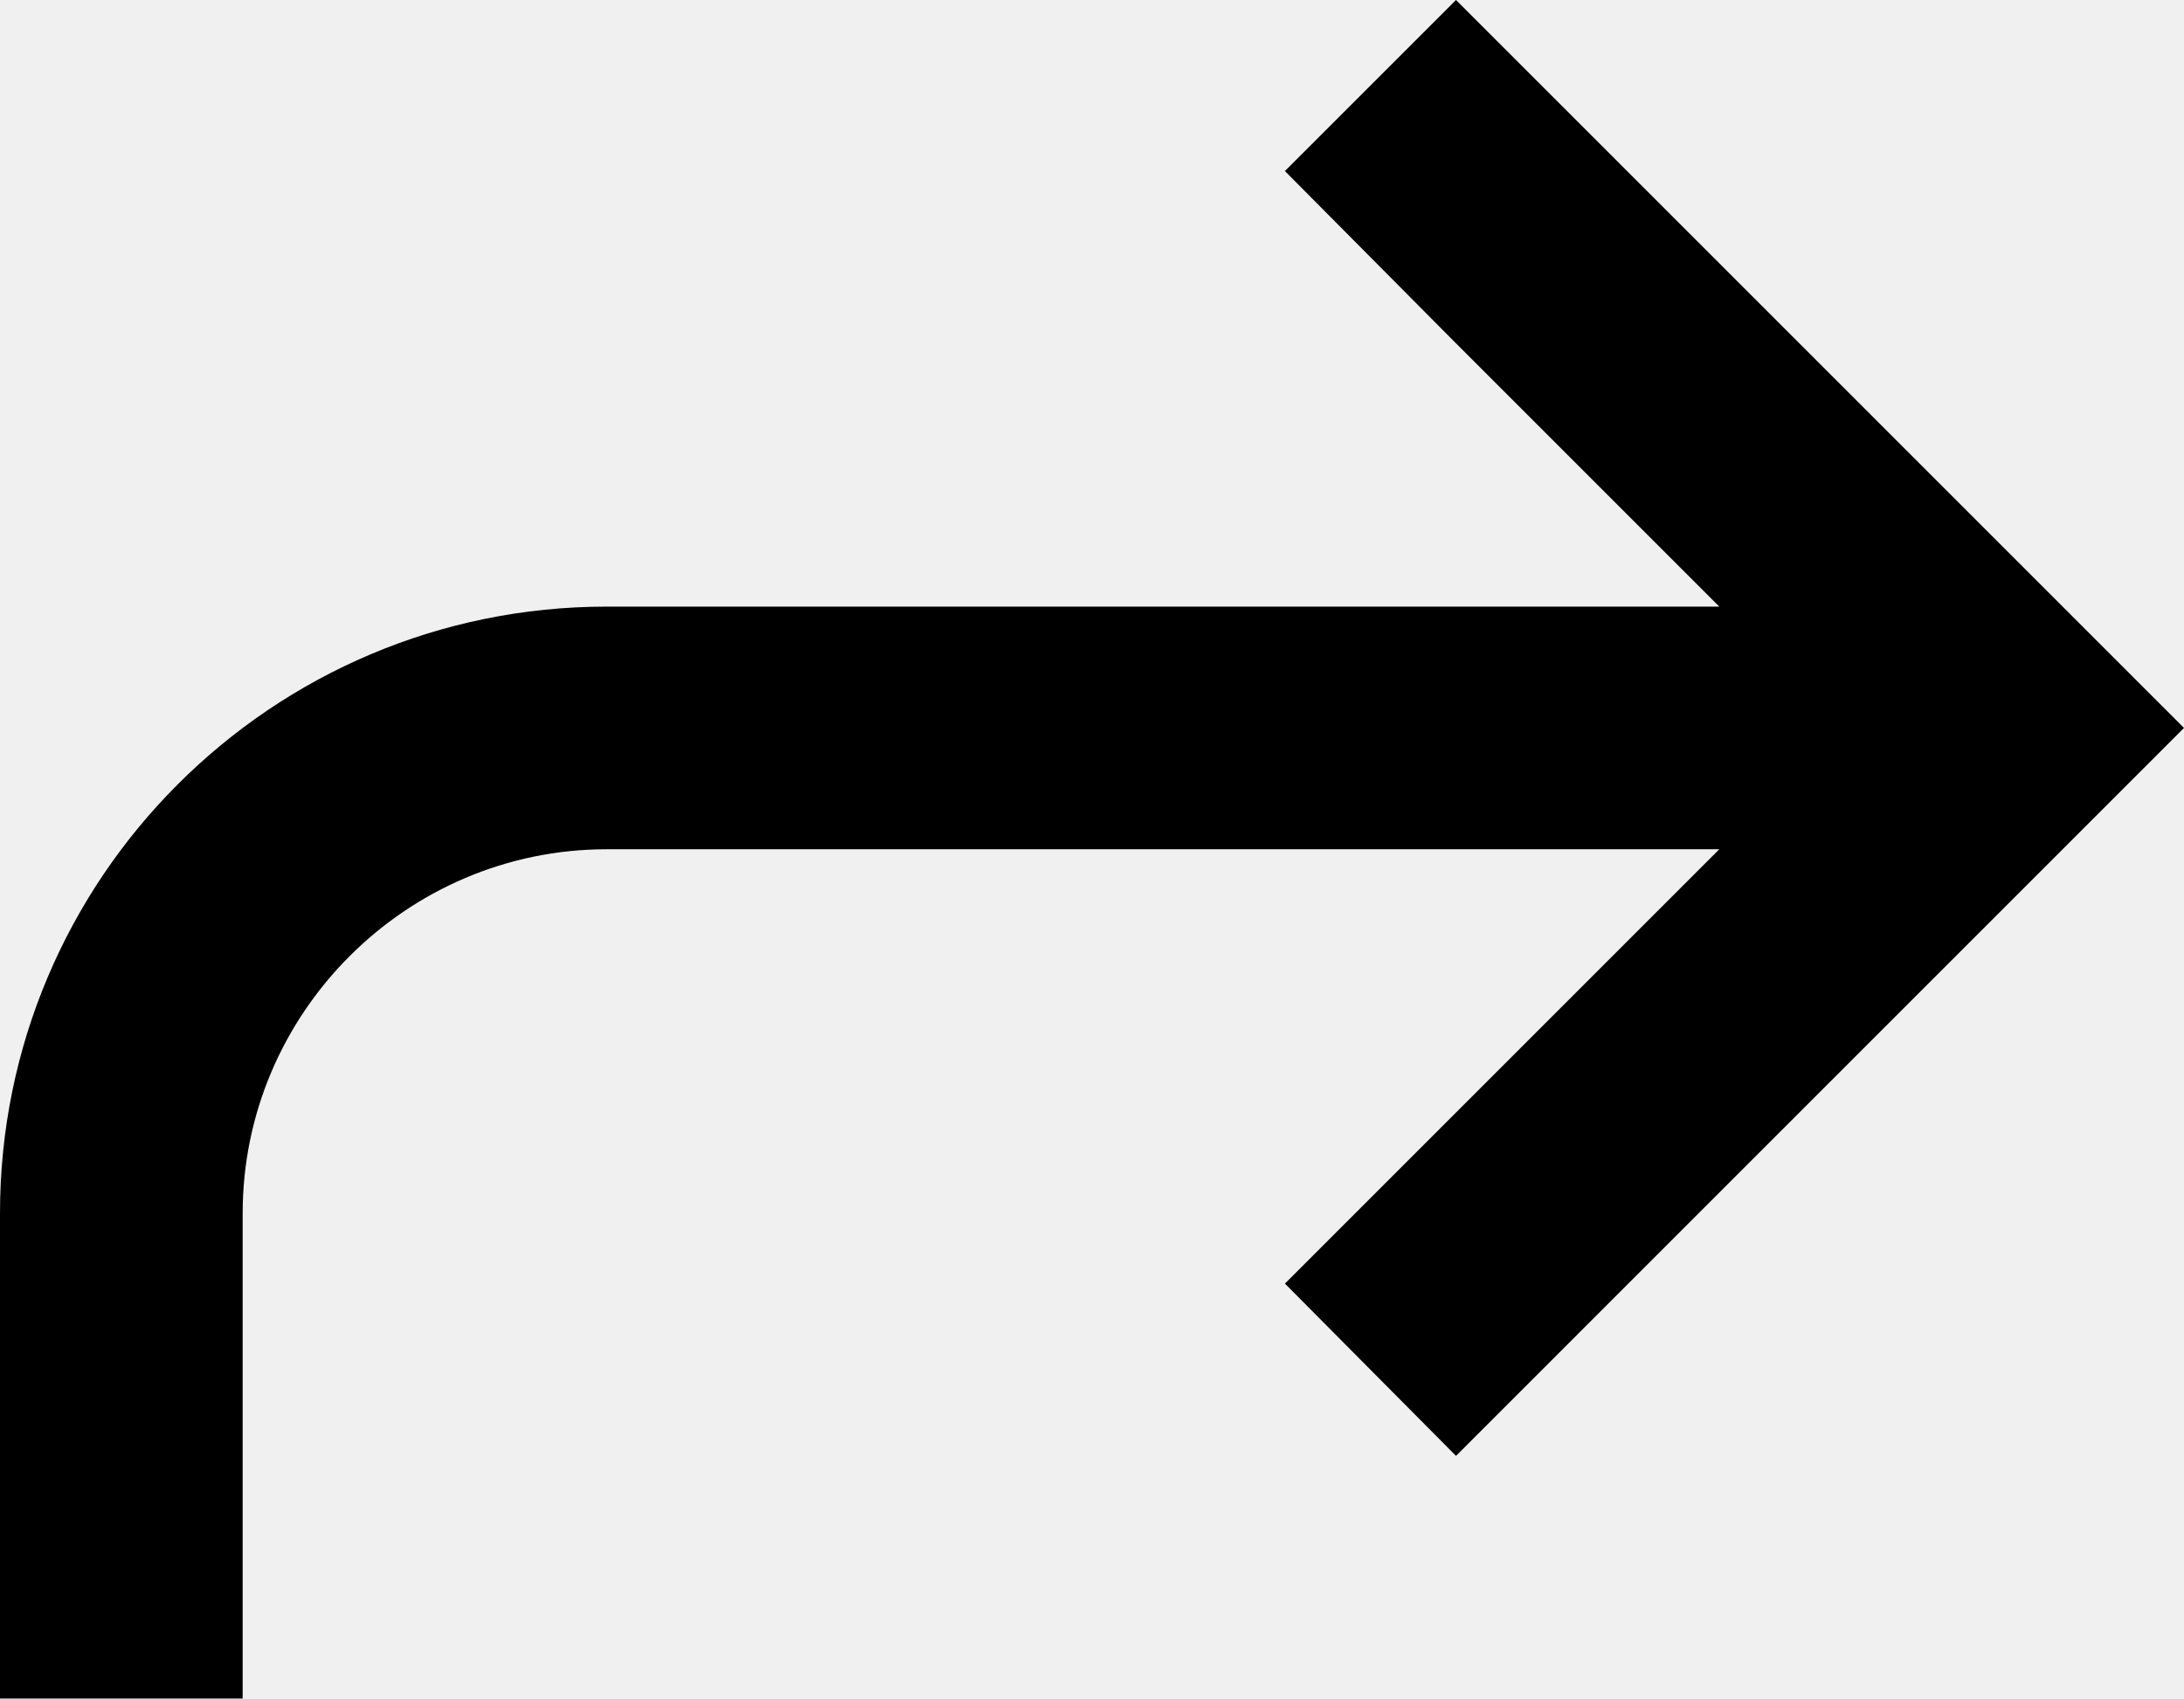
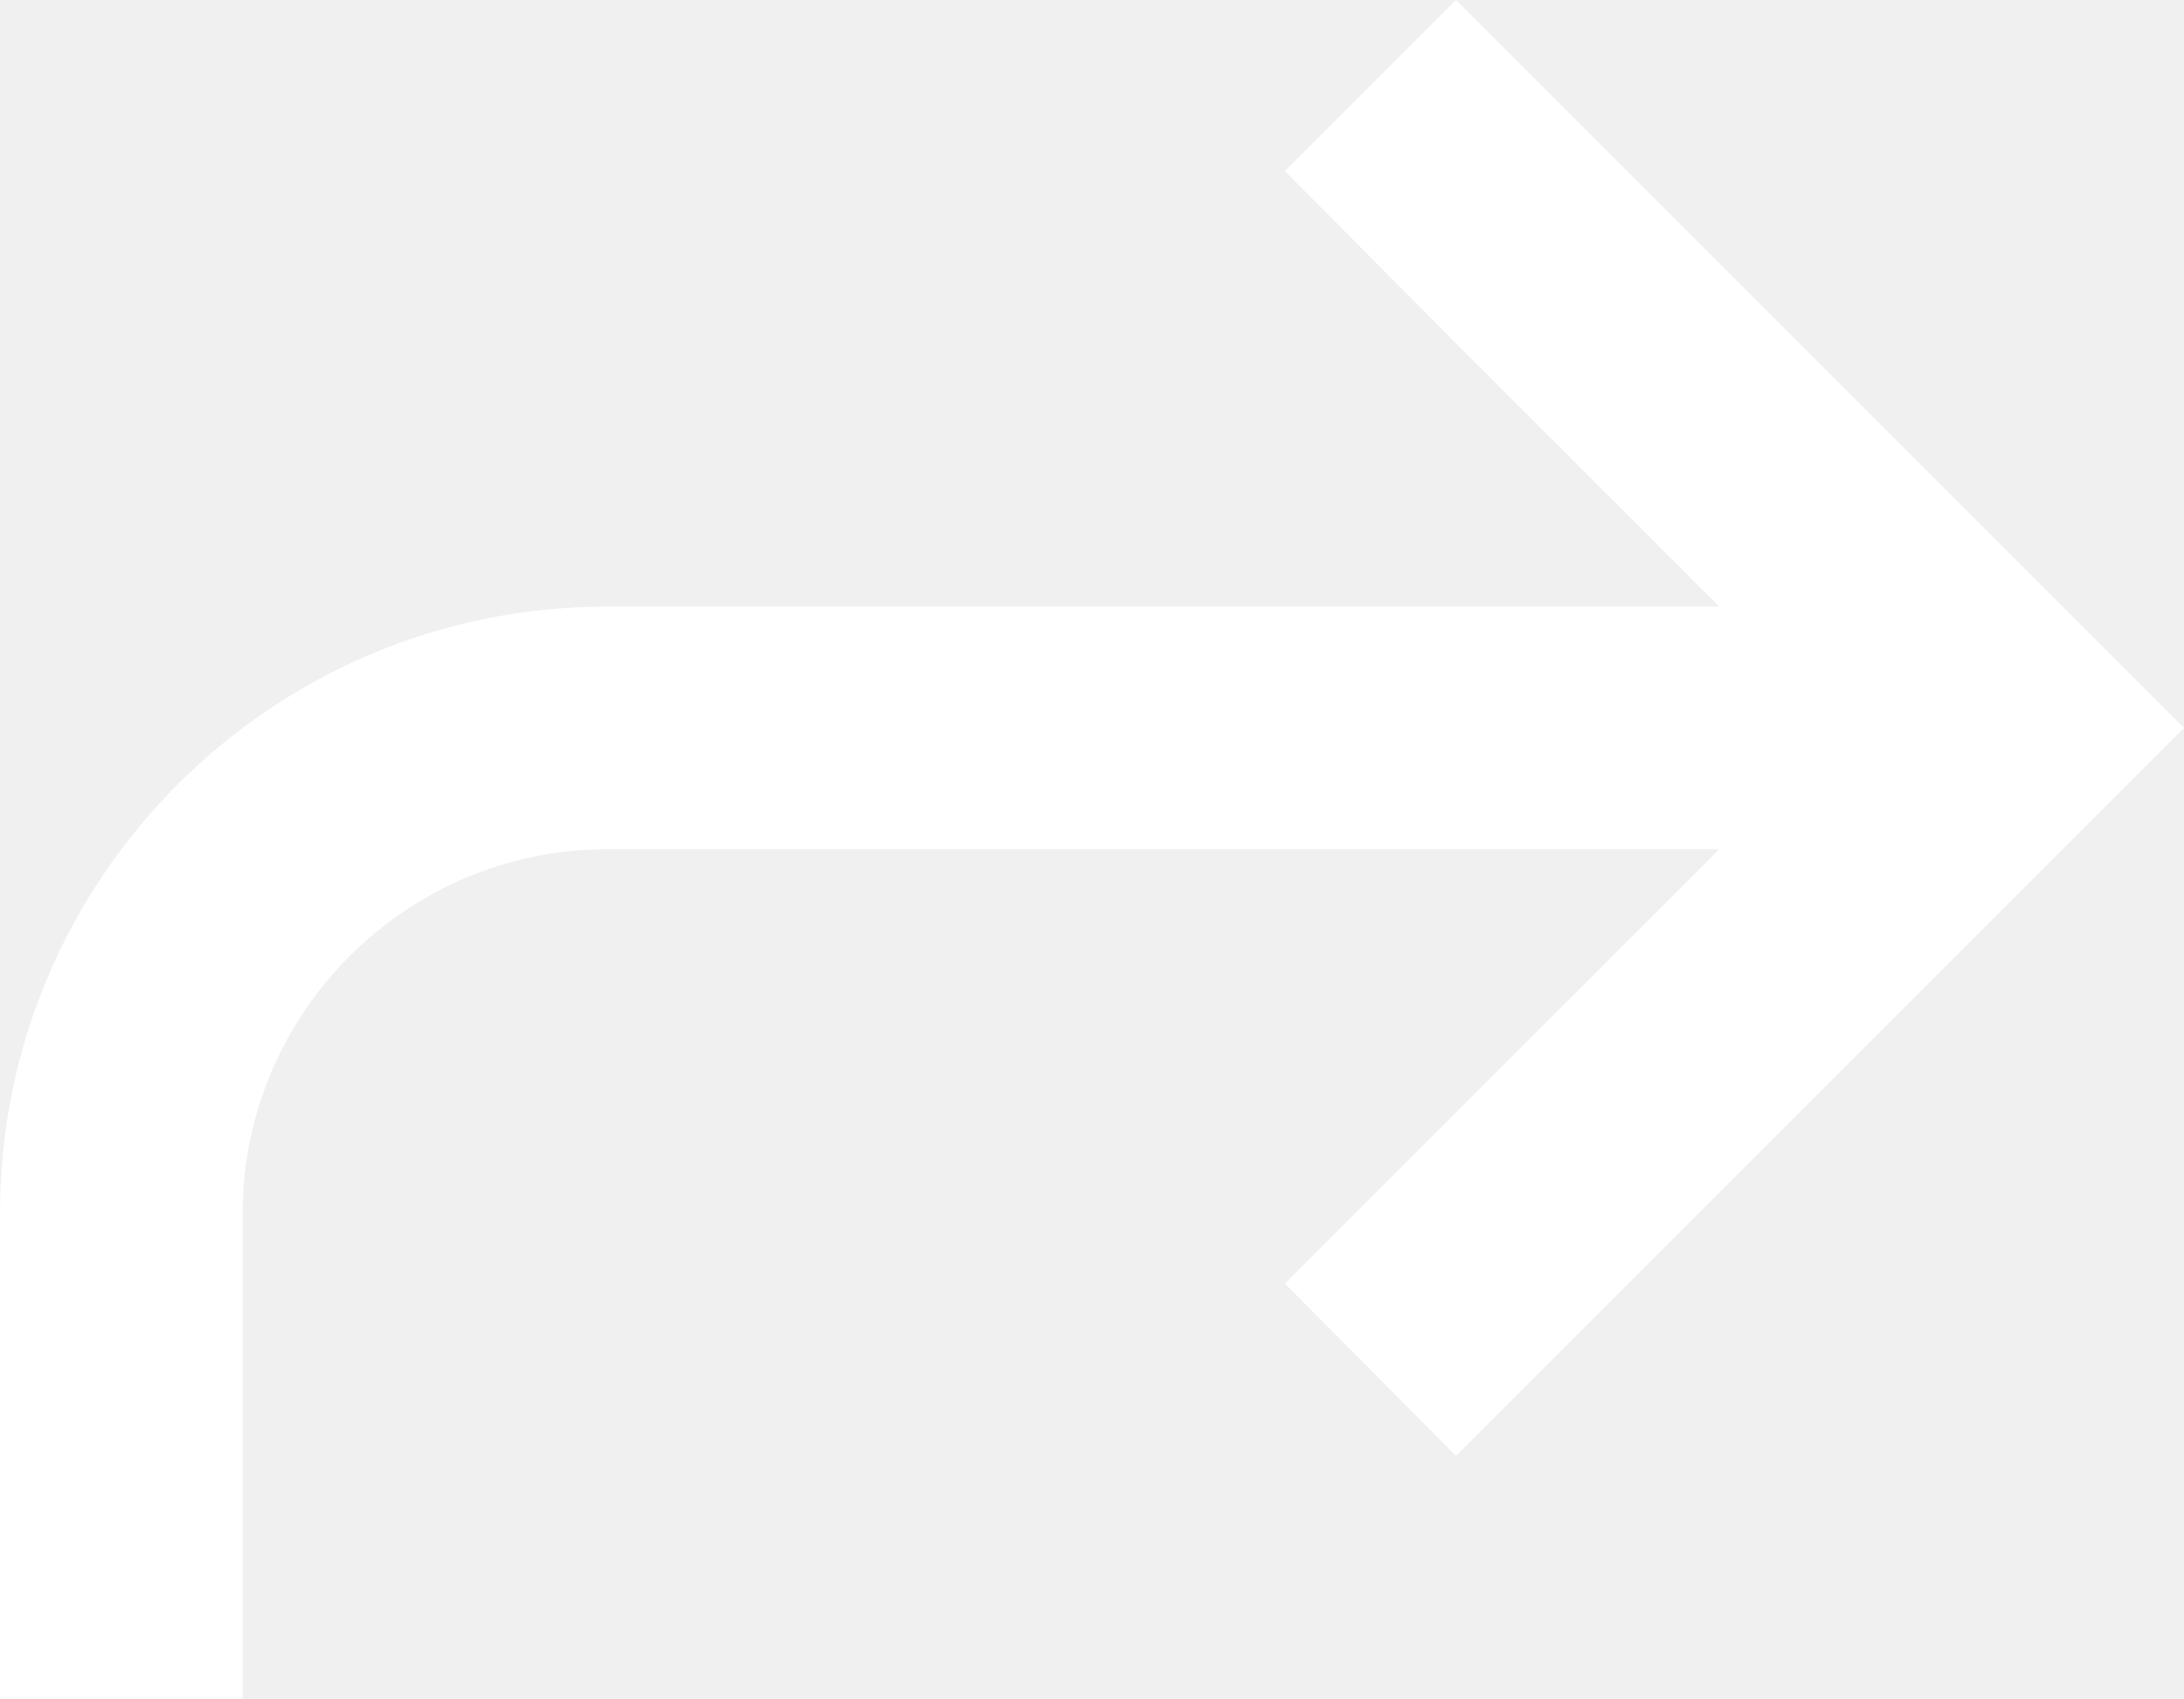
- <svg xmlns="http://www.w3.org/2000/svg" width="18" height="14" viewBox="0 0 18 14" fill="none">
-   <path d="M12 0L10.59 1.41L12 2.83L14.17 5H5C2.24 5 0 7.24 0 10V14H2V10C2 8.35 3.35 7 5 7H14.17L10.59 10.58L12 12L18 6L12 0Z" fill="black" />
+ <svg xmlns="http://www.w3.org/2000/svg" width="18" height="14" viewBox="0 0 18 14" fill="white">
+   <path d="M12 0L10.59 1.41L12 2.83L14.17 5H5C2.24 5 0 7.24 0 10V14H2V10C2 8.35 3.35 7 5 7H14.17L10.59 10.58L12 12L18 6L12 0Z" fill="white" />
</svg>
